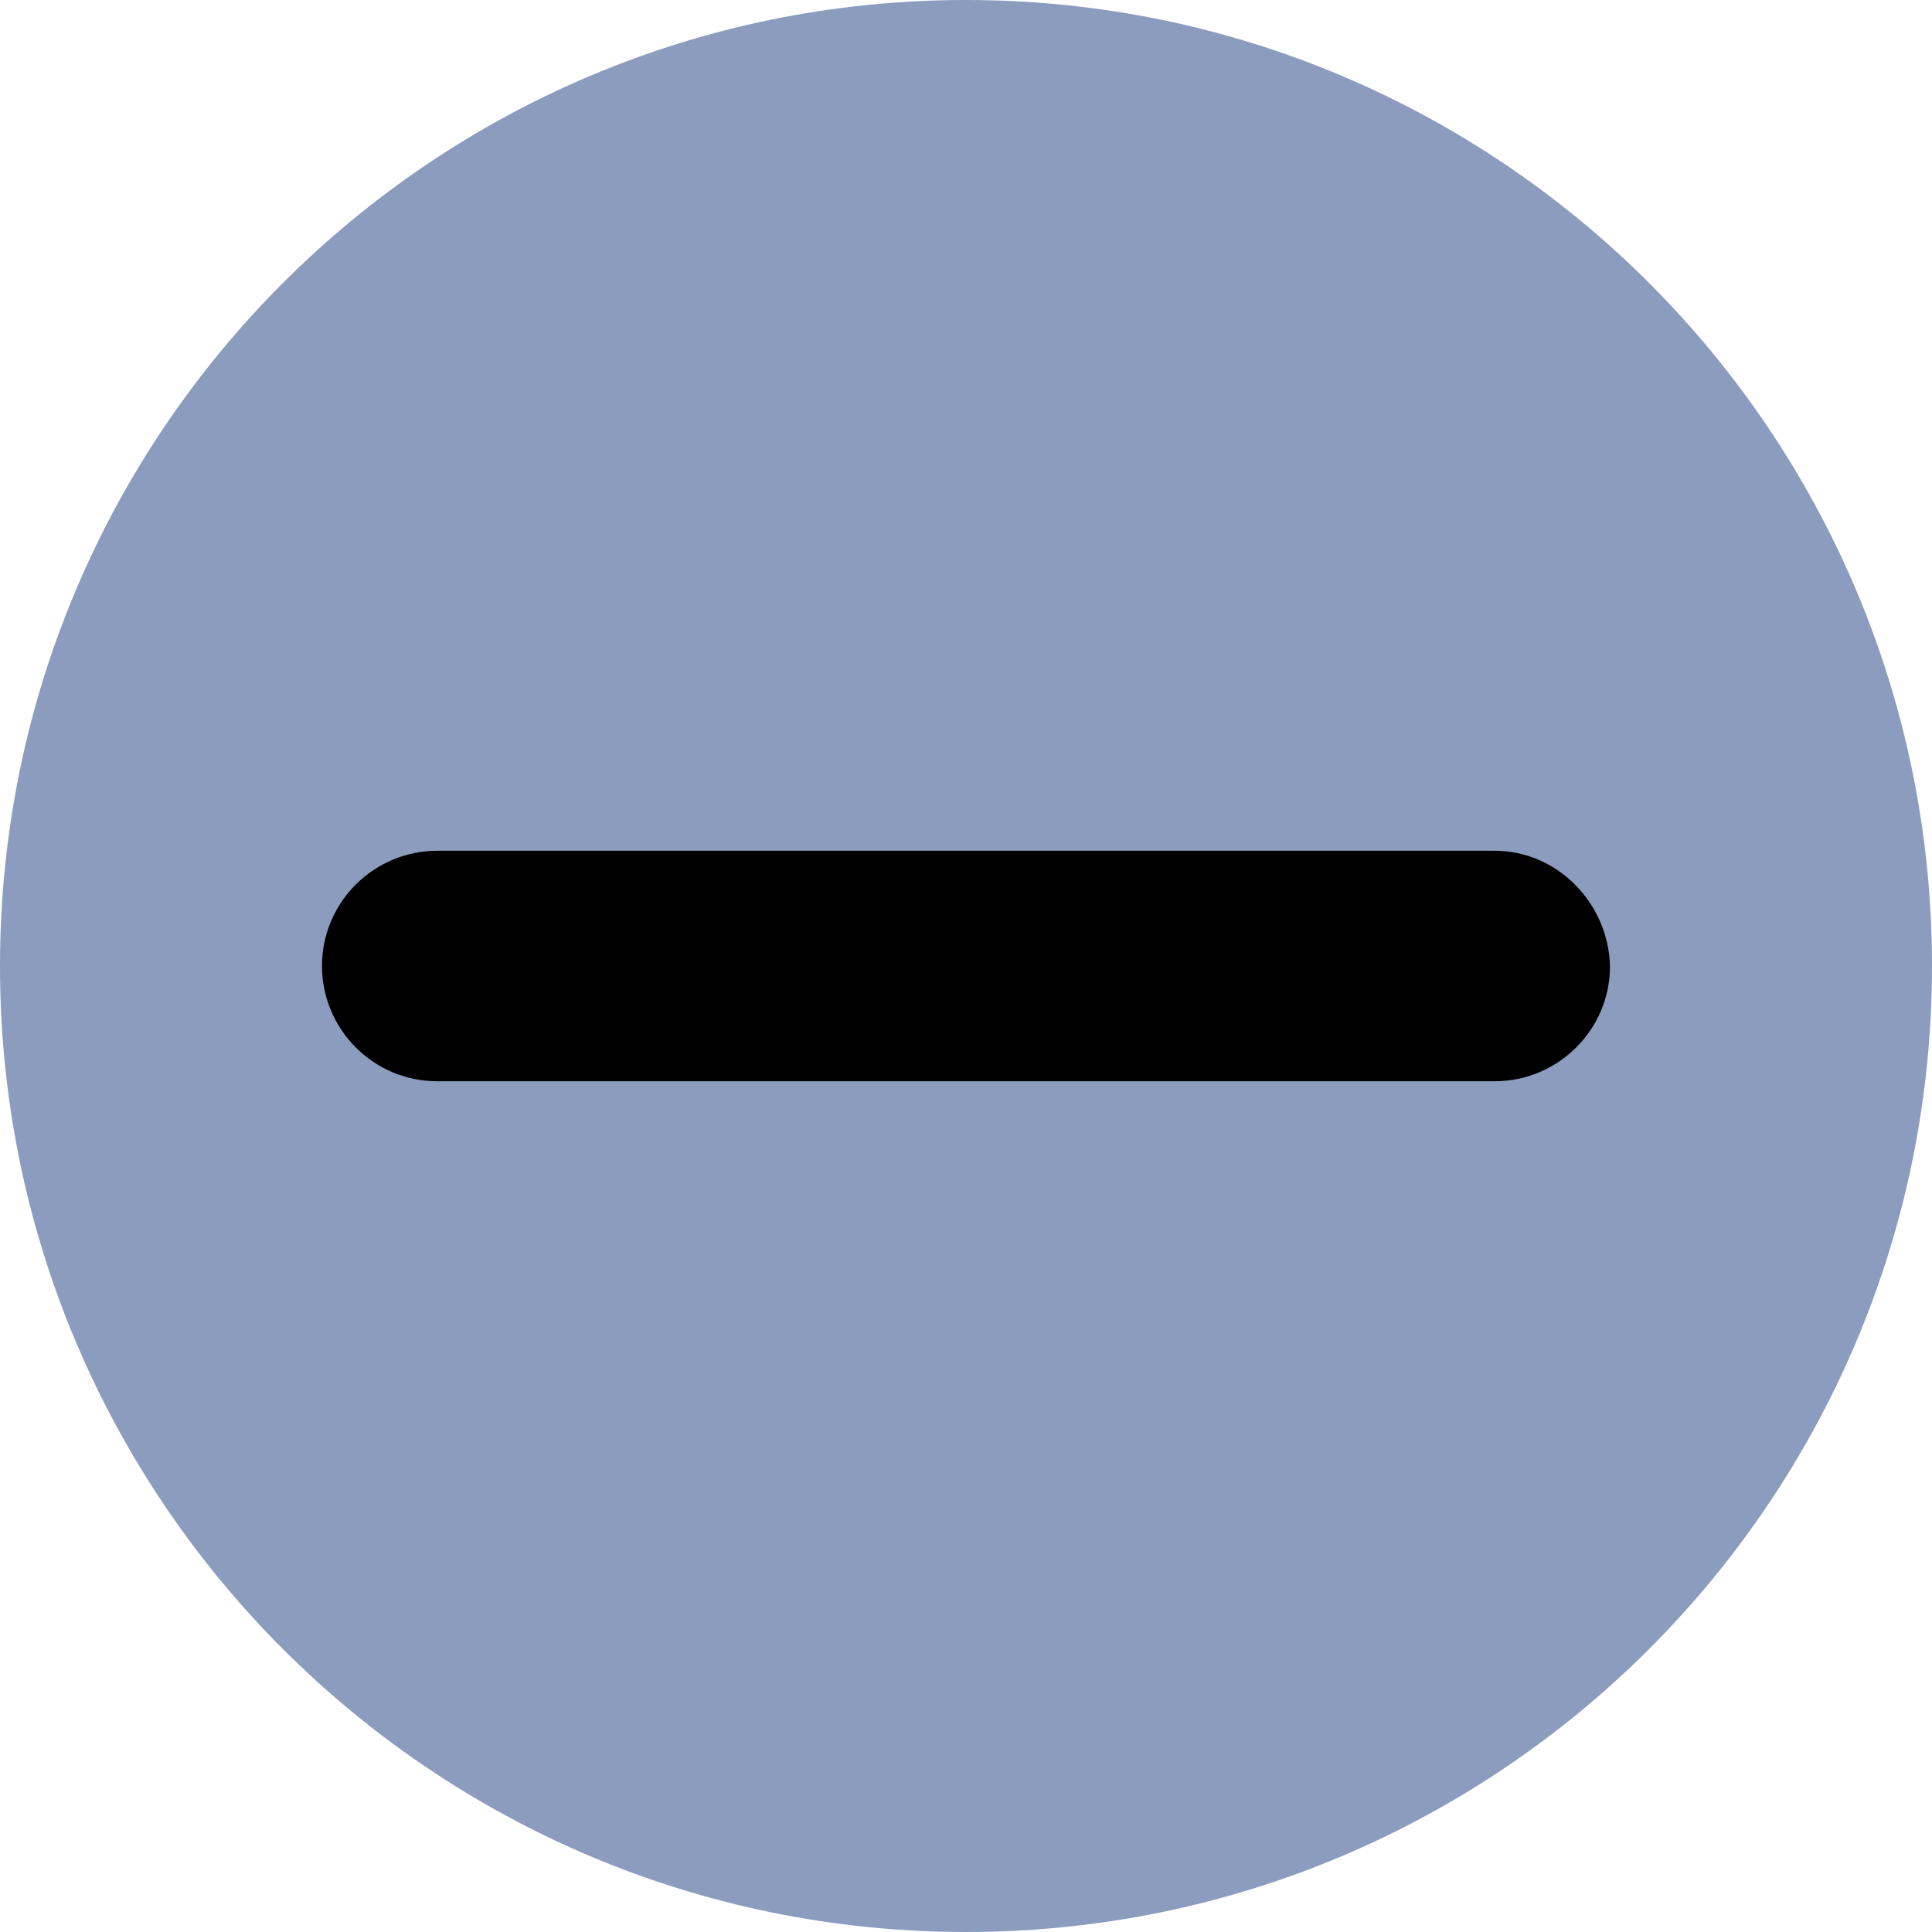
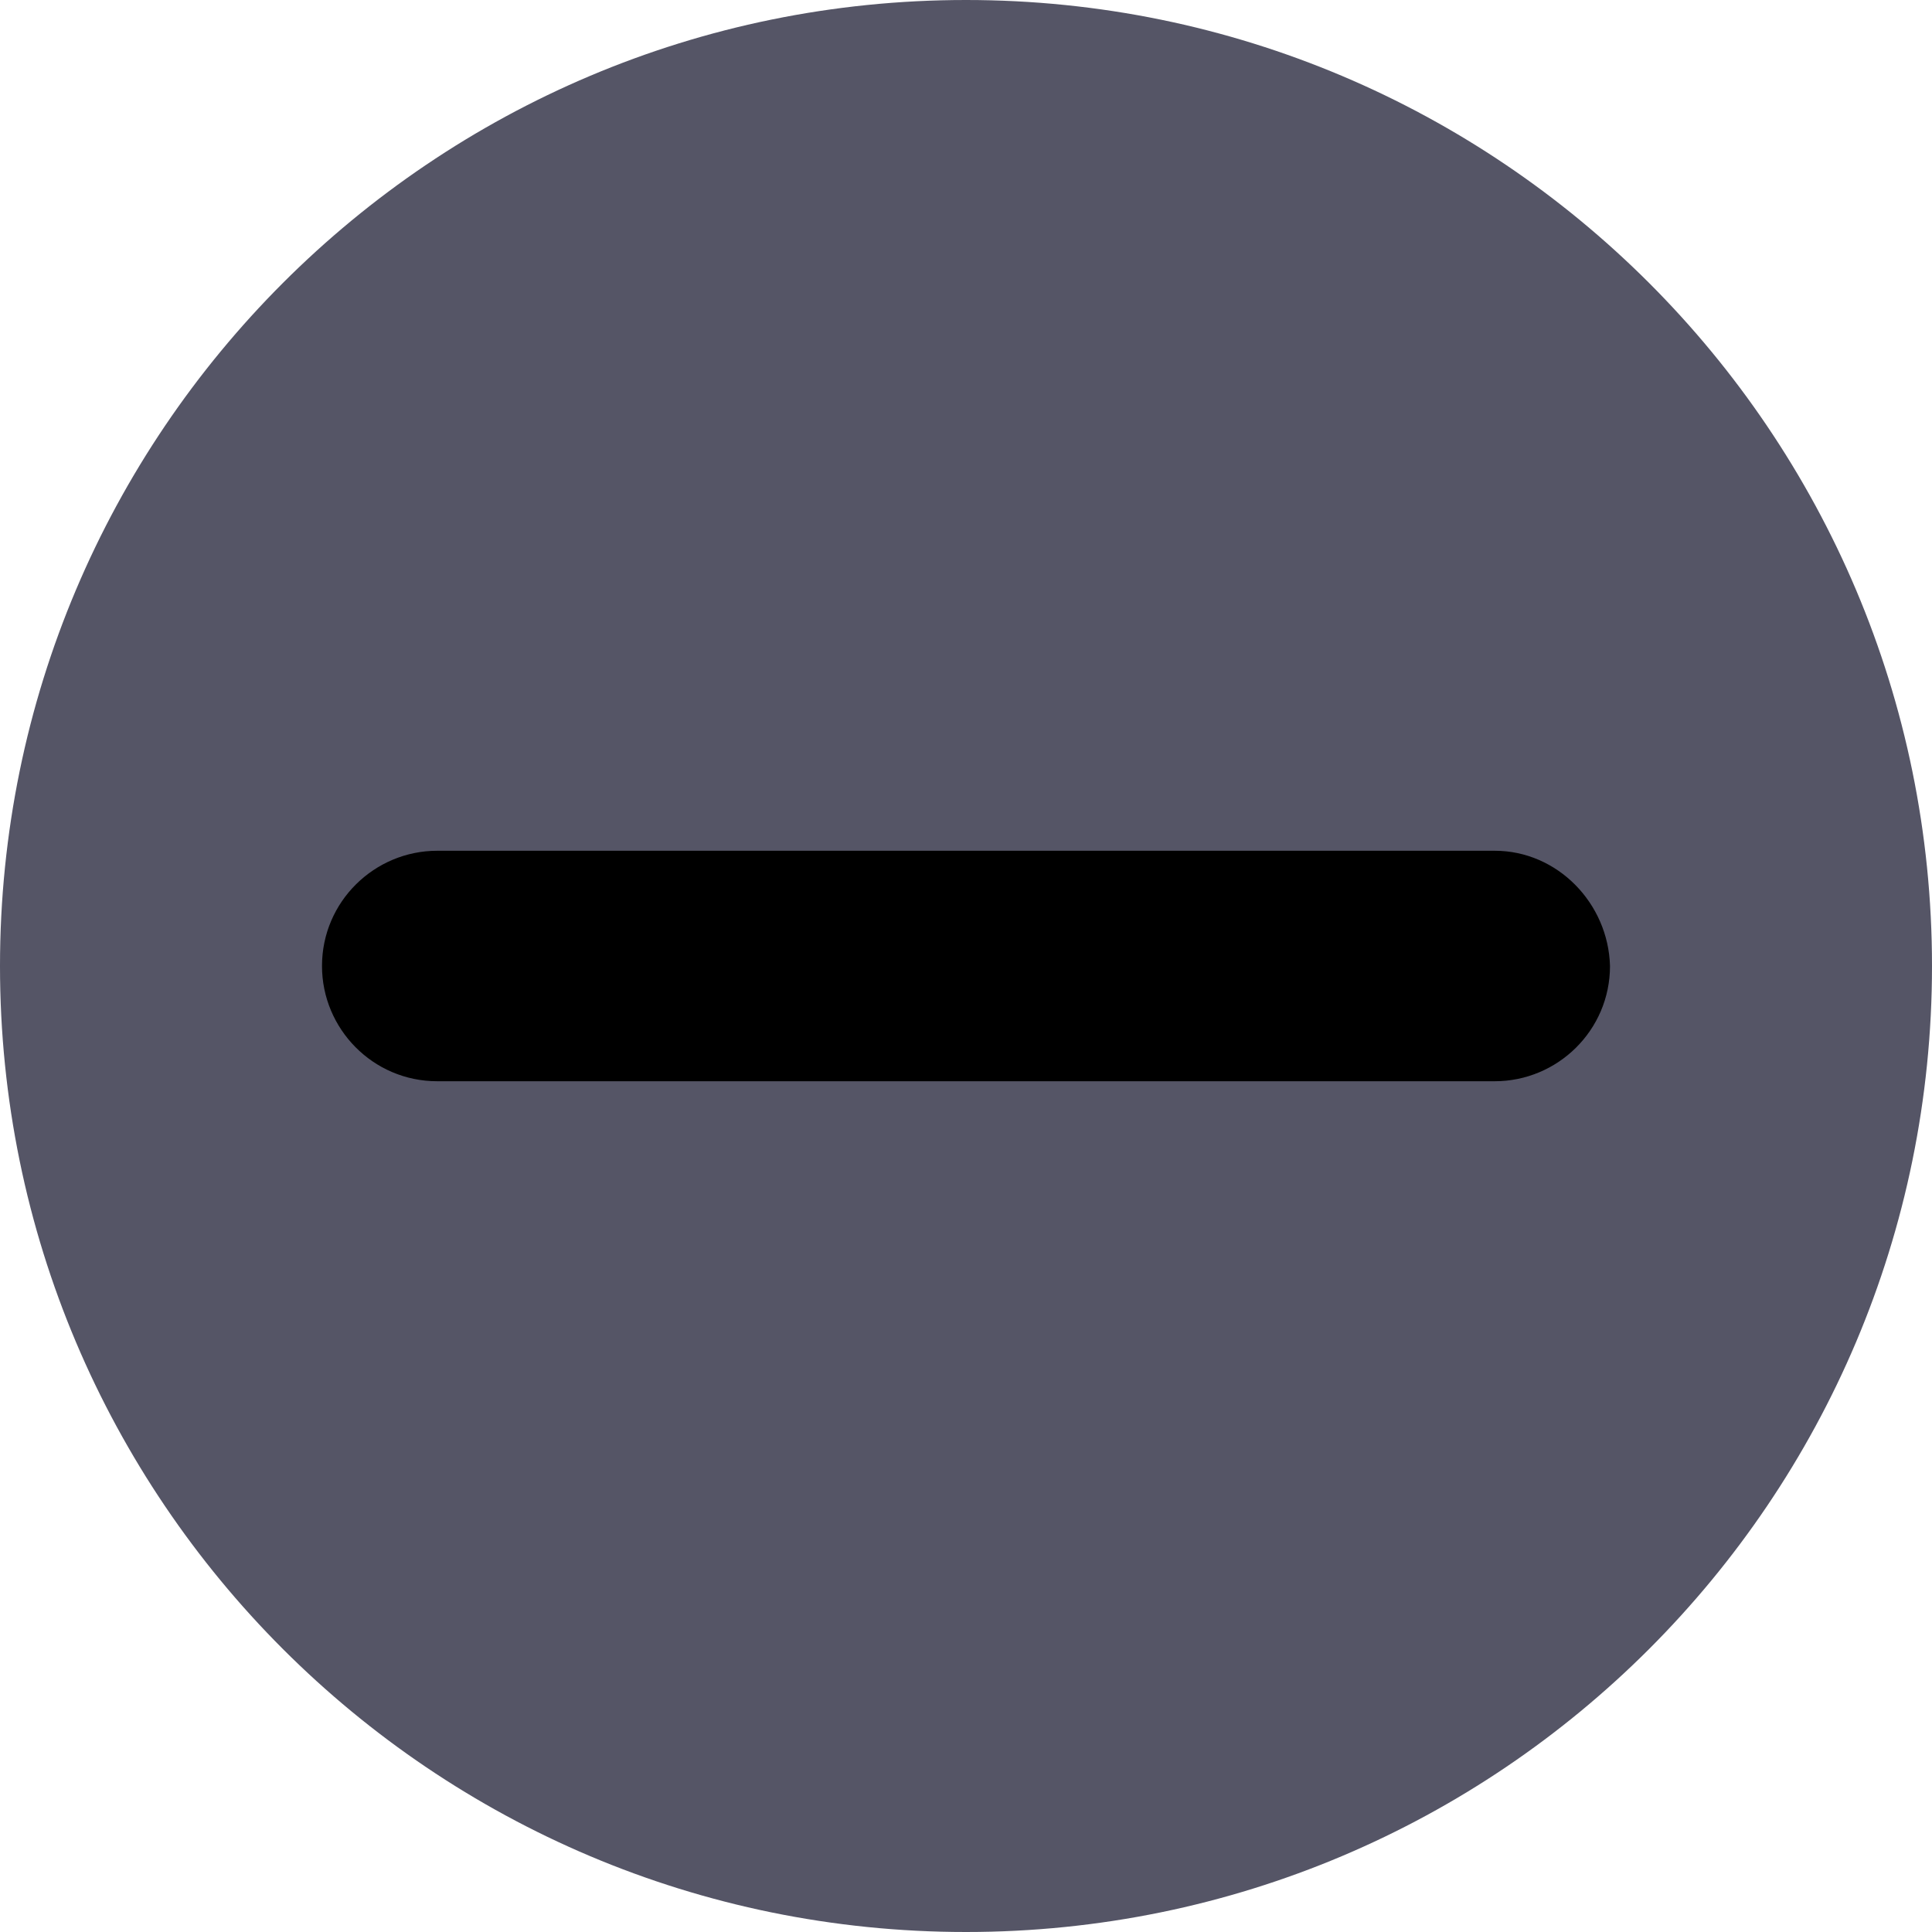
<svg xmlns="http://www.w3.org/2000/svg" width="16" height="16" viewBox="0 0 114 114">
-   <circle cx="57" cy="57" r="57" fill="#8b9cbe" />
+   <circle cx="57" cy="57" r="57" fill="#555566" />
  <path fill="#1b1d24 #555e70" d="M88.2 50.2H25.8c-3.7 0-6.8 3-6.8 6.8 0 3.7 3 6.8 6.8 6.8h62.4c3.7 0 6.8-3 6.8-6.8-.1-3.7-3.1-6.8-6.8-6.8z" />
</svg>
